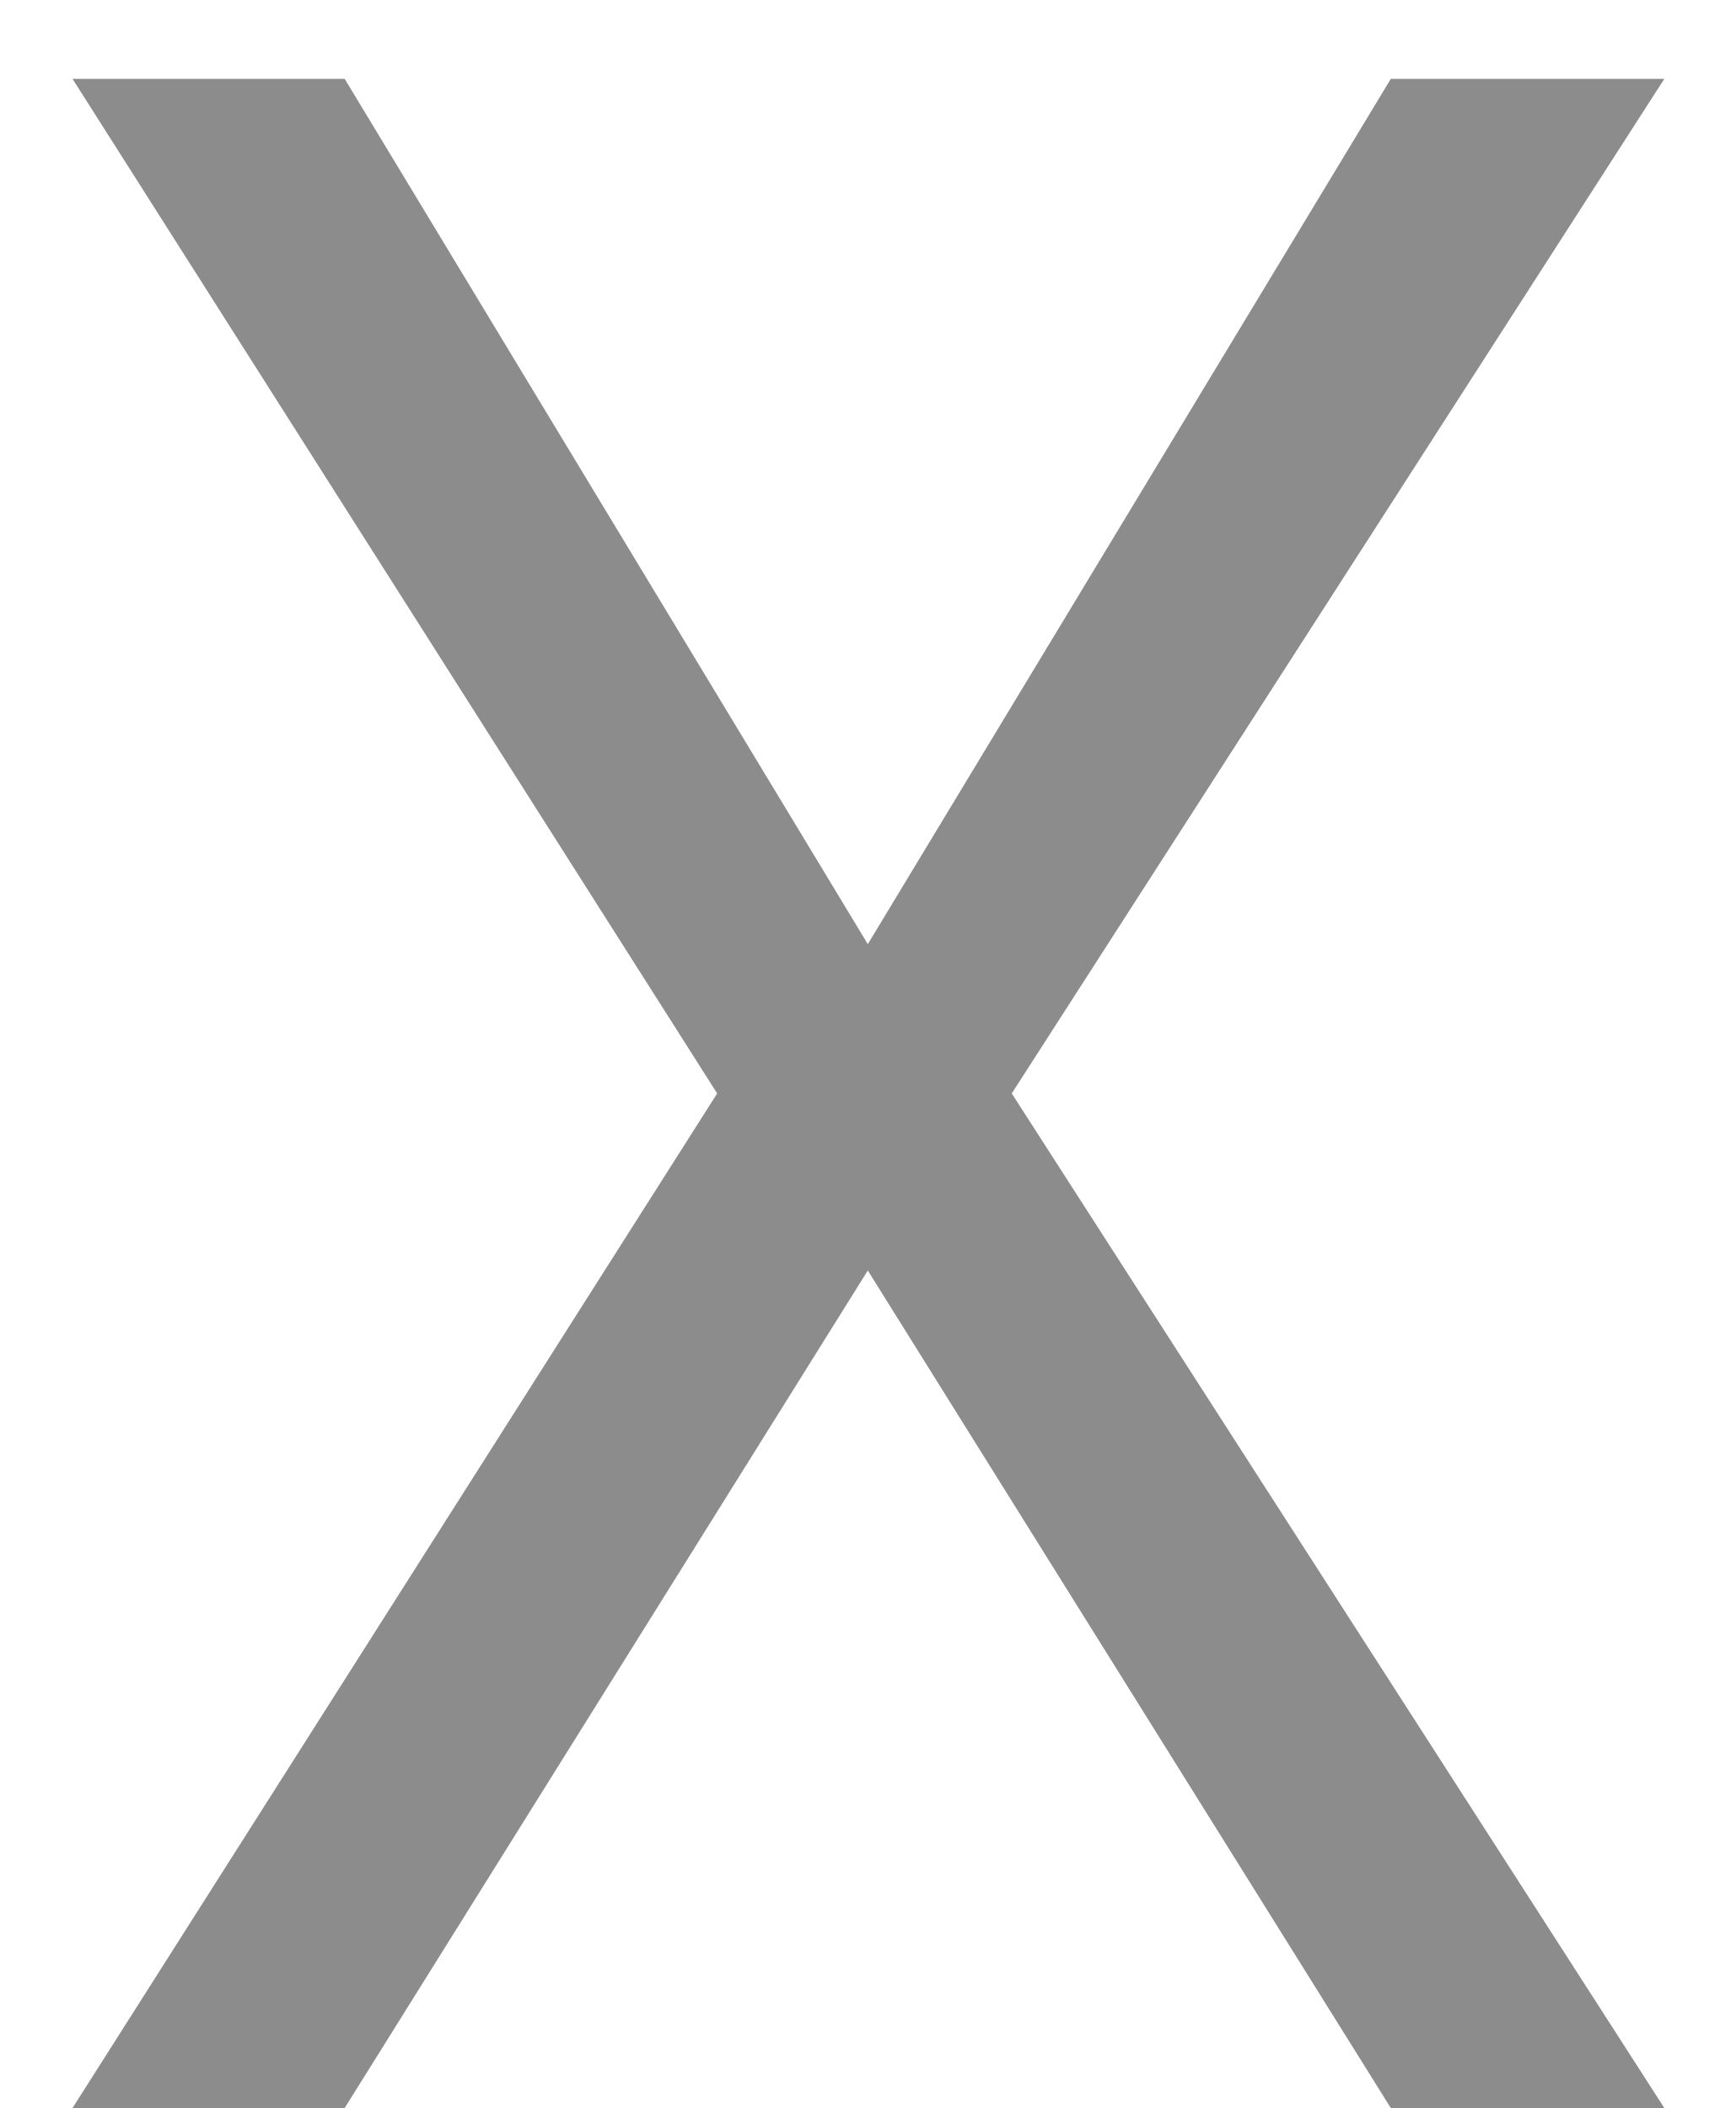
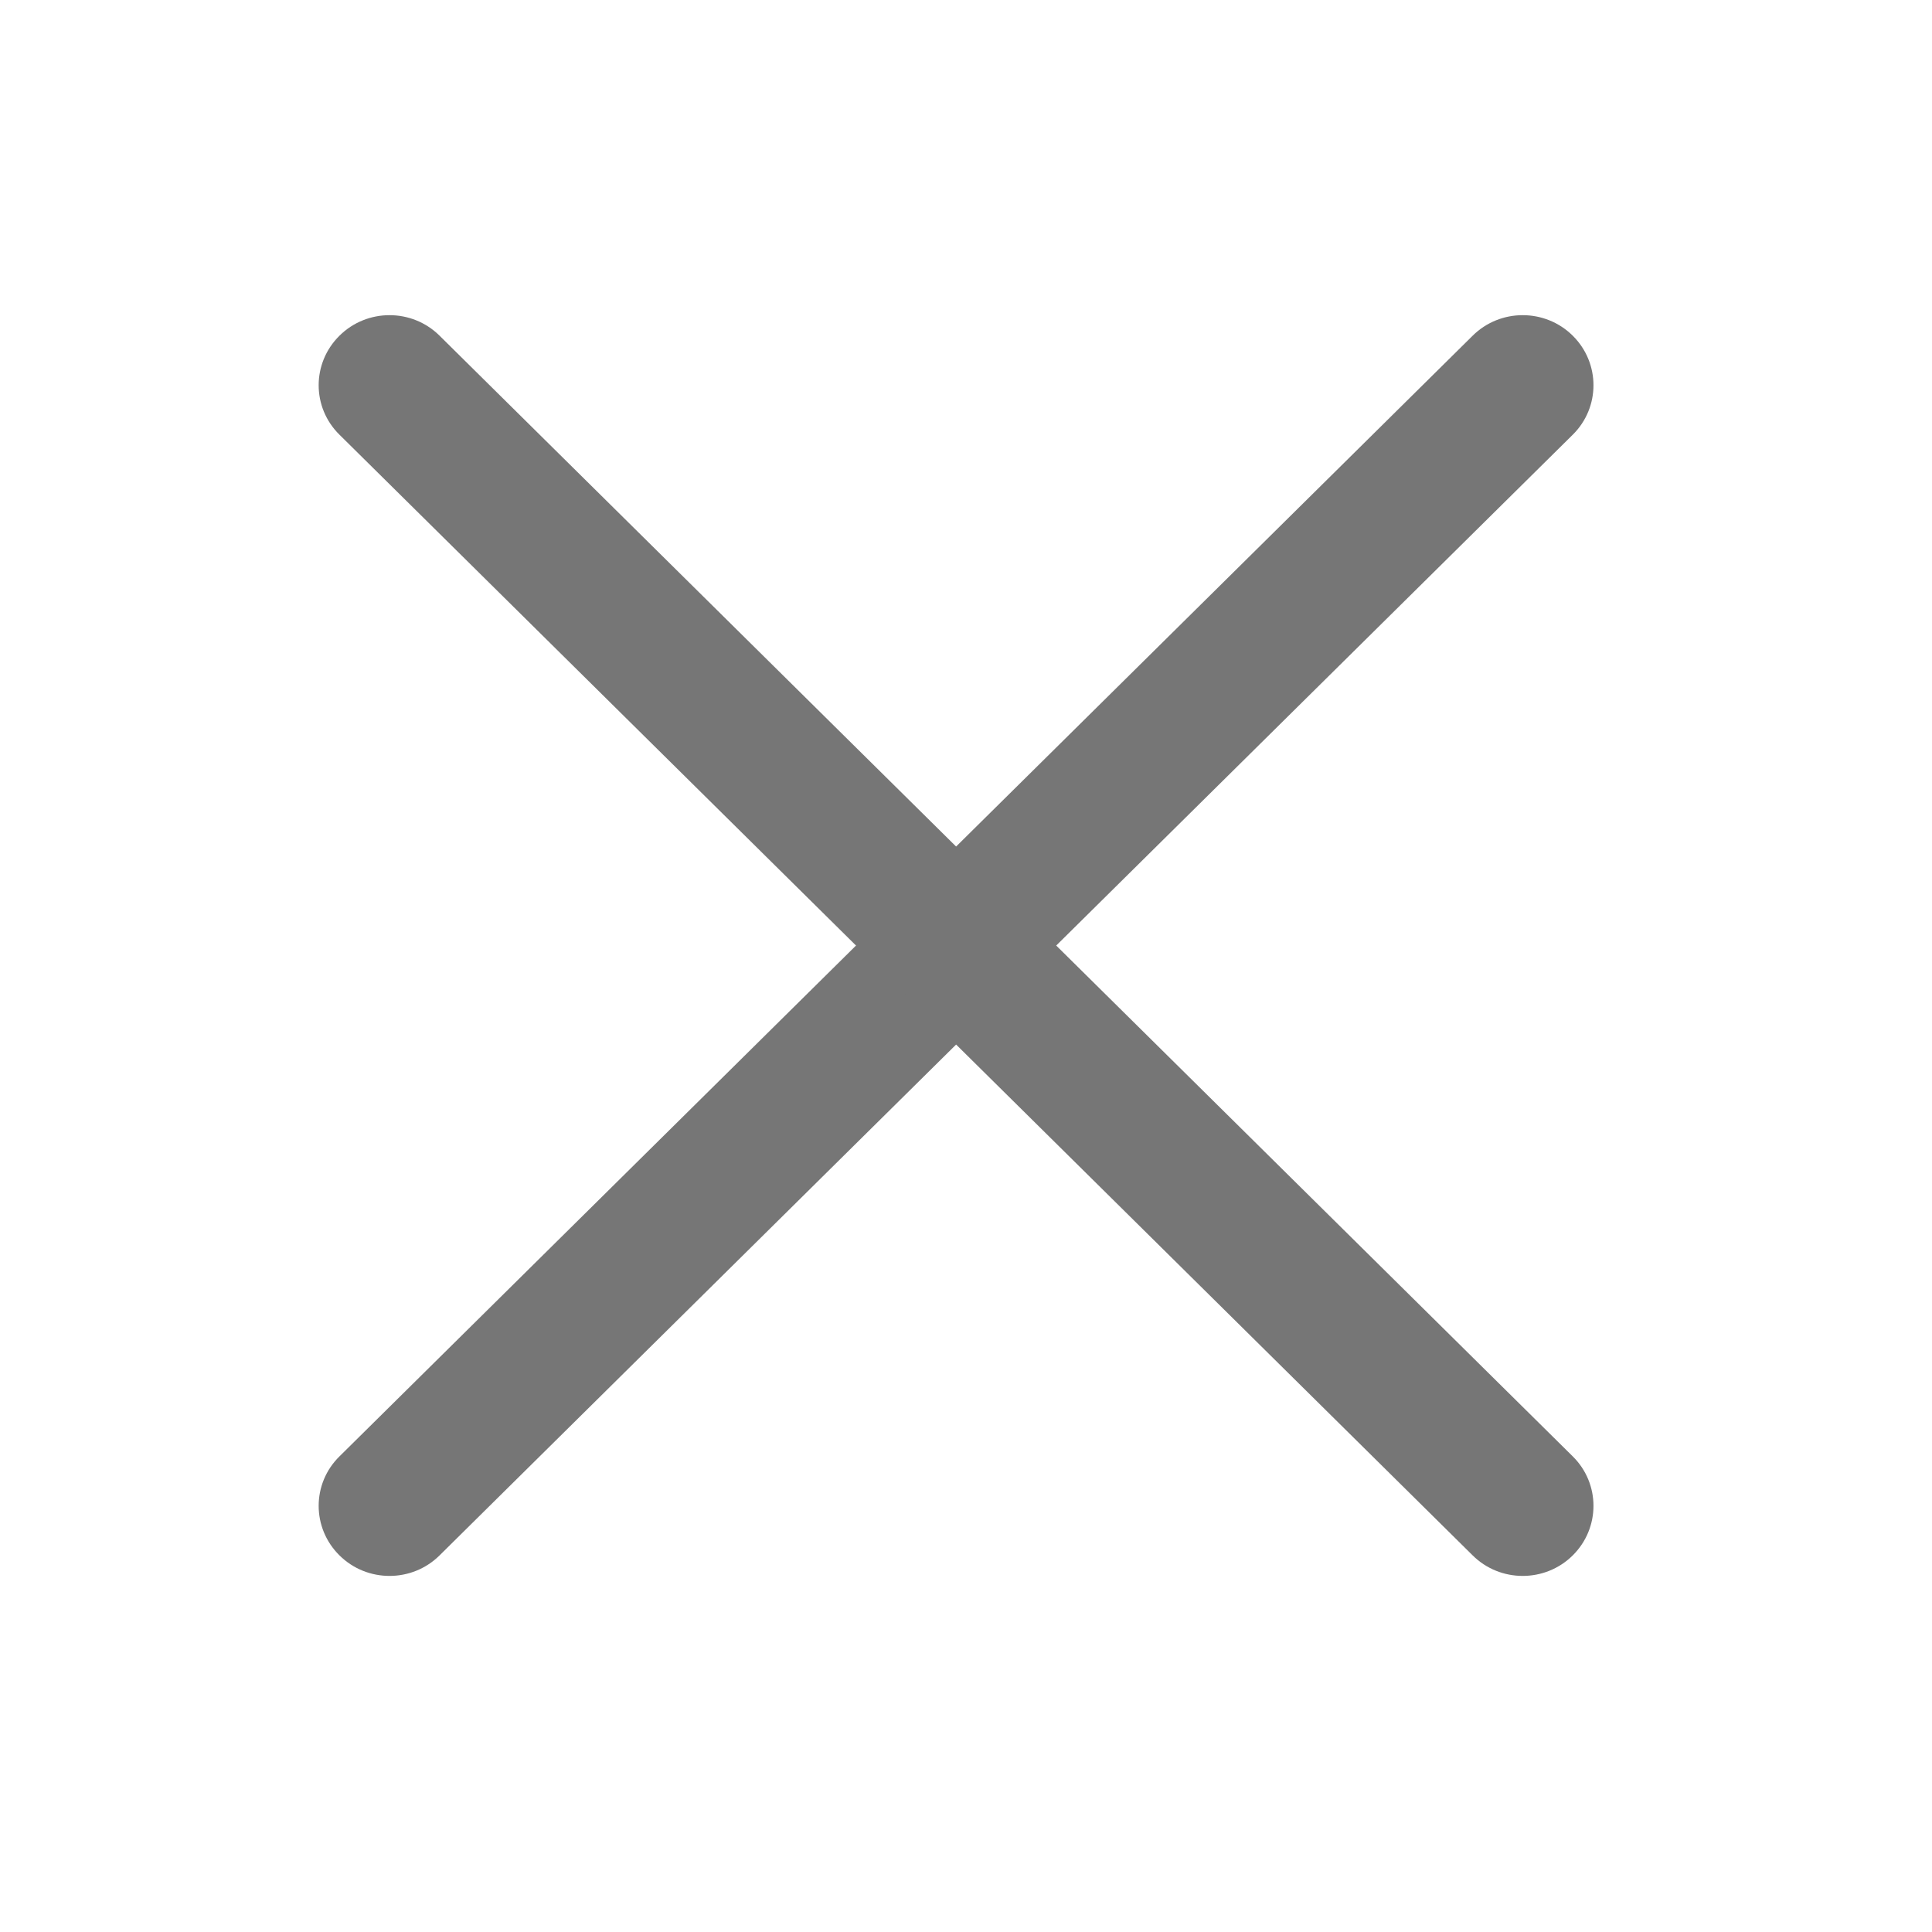
- <svg xmlns="http://www.w3.org/2000/svg" width="14" height="17" viewBox="0 0 14 17" fill="none">
-   <path d="M2.78 0.636L6.999 7.614L11.217 0.636H13.423L8.16 8.818L13.423 17H11.217L6.999 10.246L2.78 17H0.585L5.784 8.818L0.585 0.636H2.78Z" fill="#8C8C8C" />
+ <svg xmlns="http://www.w3.org/2000/svg" width="17" height="17" viewBox="0 0 17 17" fill="none">
+   <path fill-rule="evenodd" clip-rule="evenodd" d="M13.839 2.954C14.082 3.195 14.082 3.585 13.839 3.825L3.868 13.686C3.625 13.927 3.23 13.927 2.987 13.686C2.743 13.445 2.743 13.055 2.987 12.815L12.958 2.954C13.201 2.713 13.596 2.713 13.839 2.954Z" fill="#767676" />
+   <path fill-rule="evenodd" clip-rule="evenodd" d="M2.987 2.954C3.23 2.713 3.625 2.713 3.868 2.954L13.839 12.815C14.082 13.055 14.082 13.445 13.839 13.686C13.596 13.927 13.201 13.927 12.958 13.686L2.987 3.825C2.743 3.585 2.743 3.195 2.987 2.954Z" fill="#767676" />
</svg>
